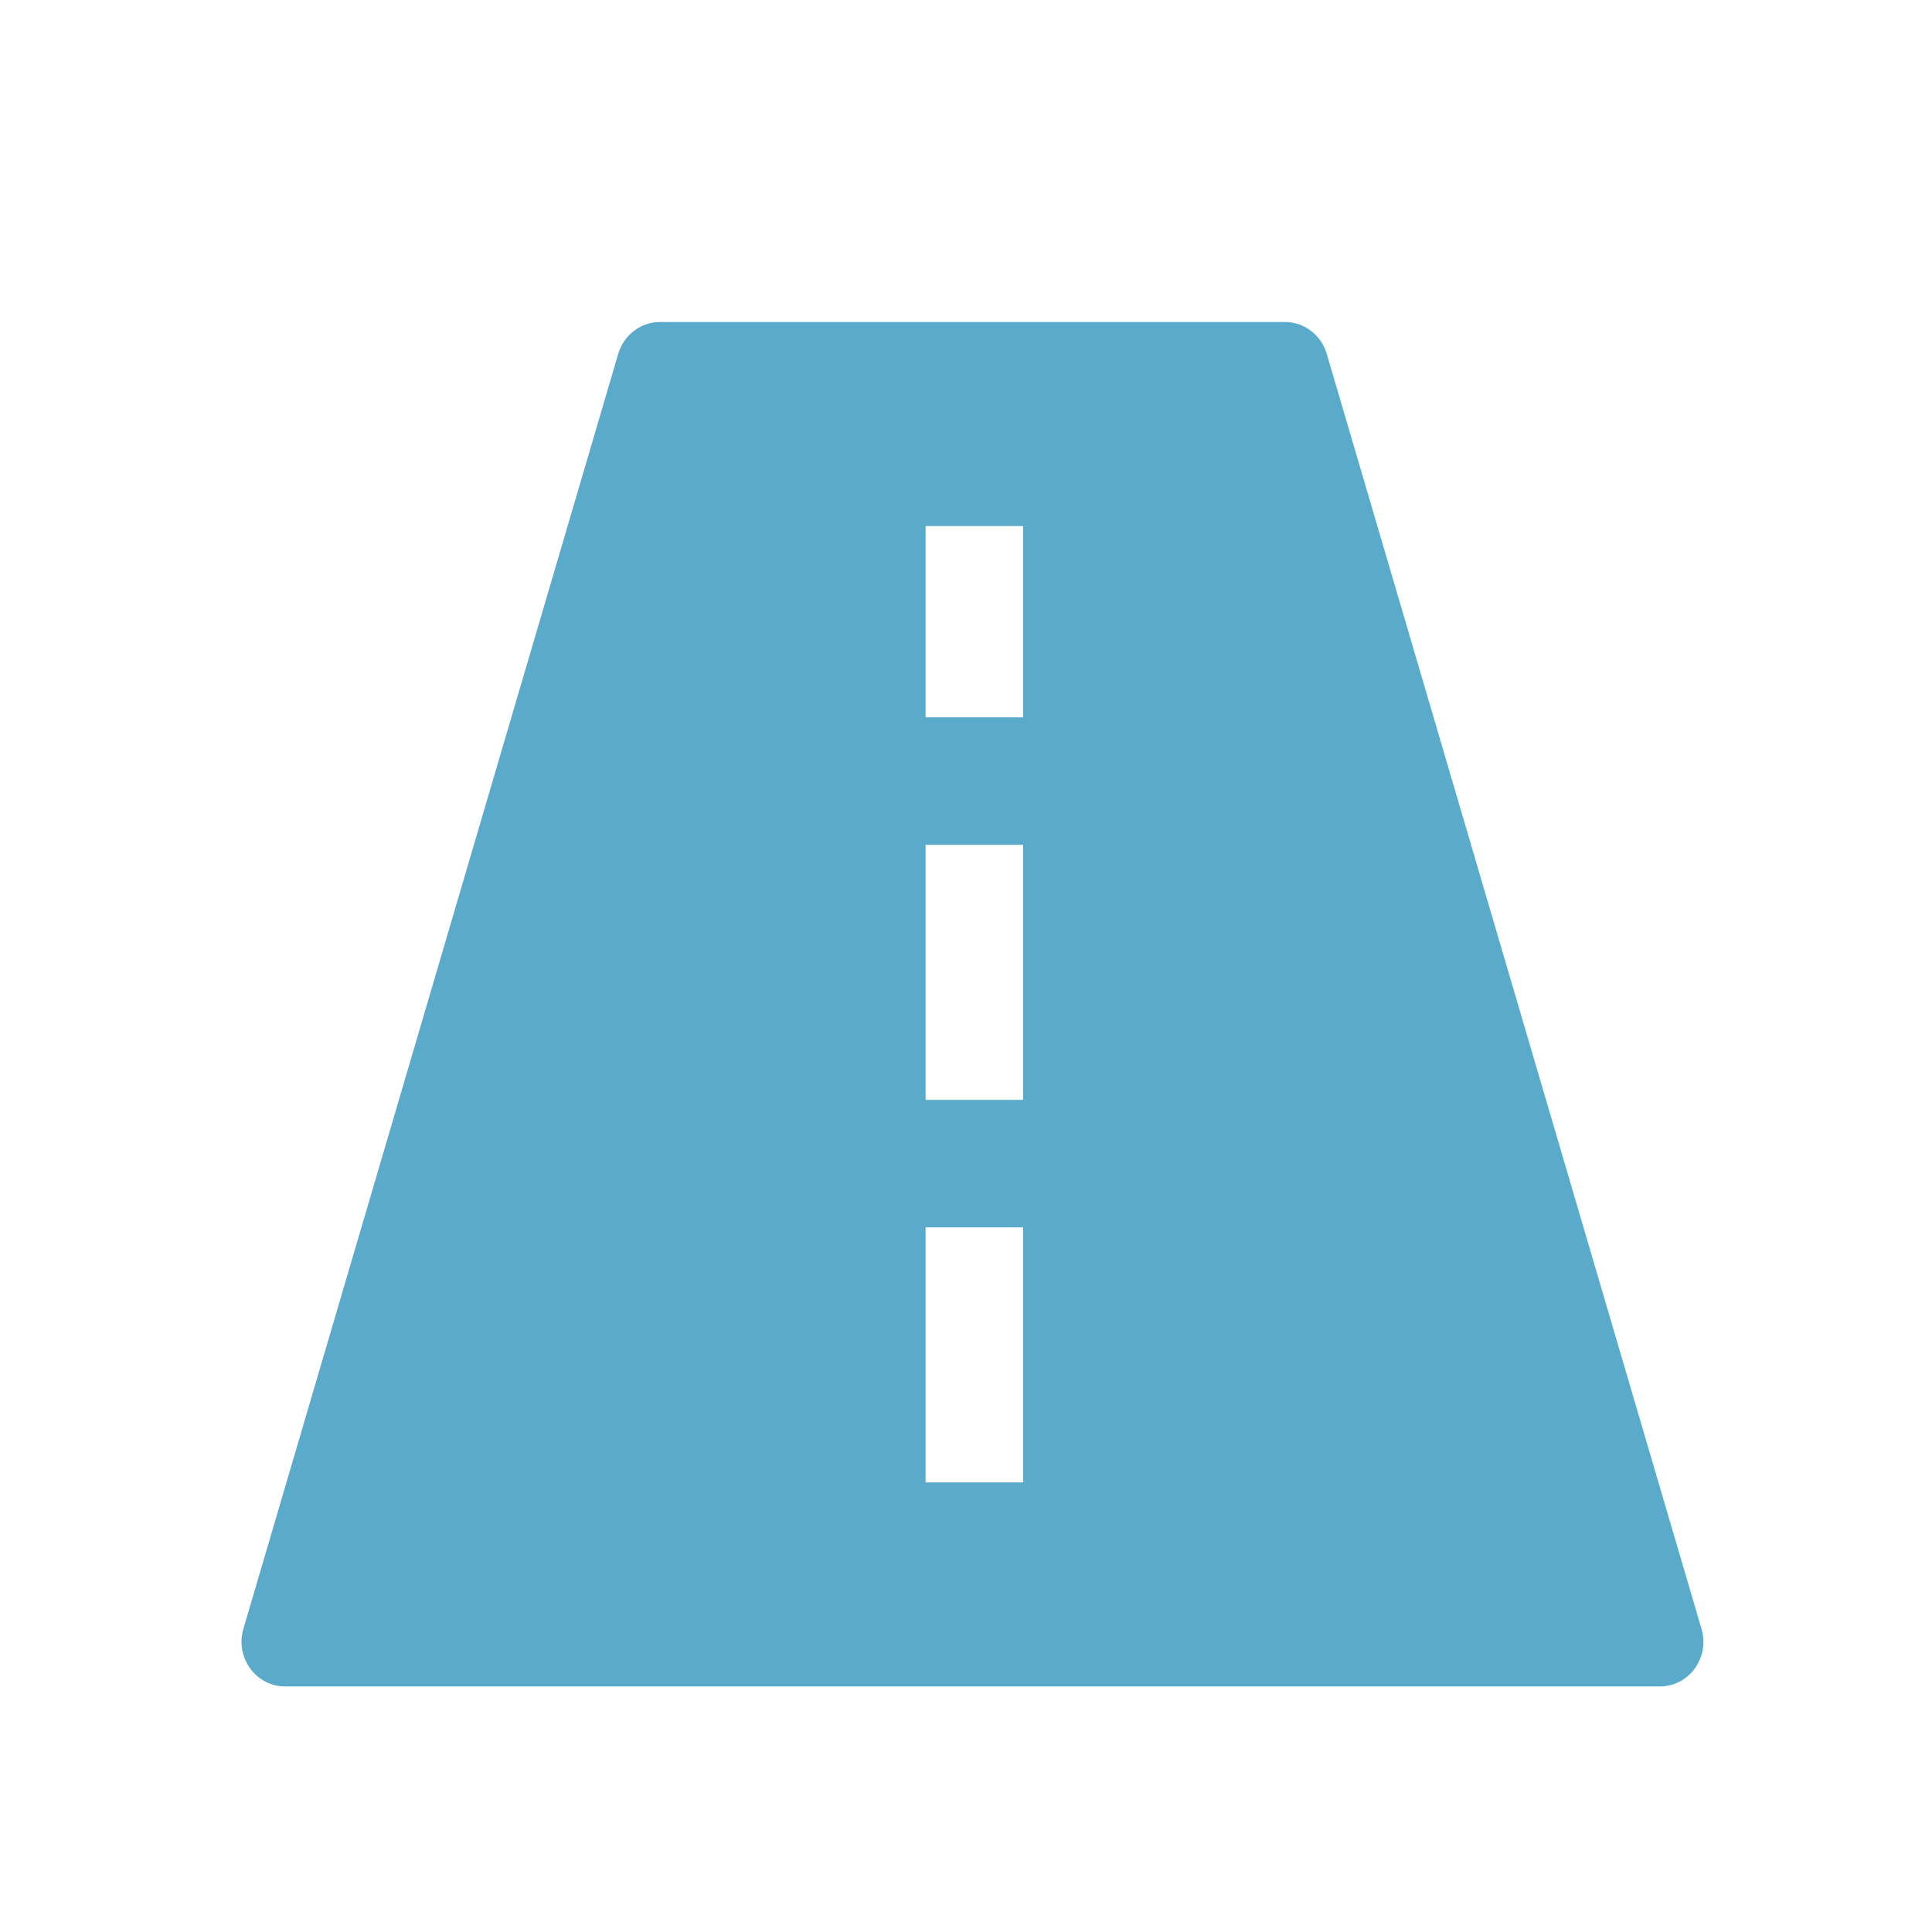
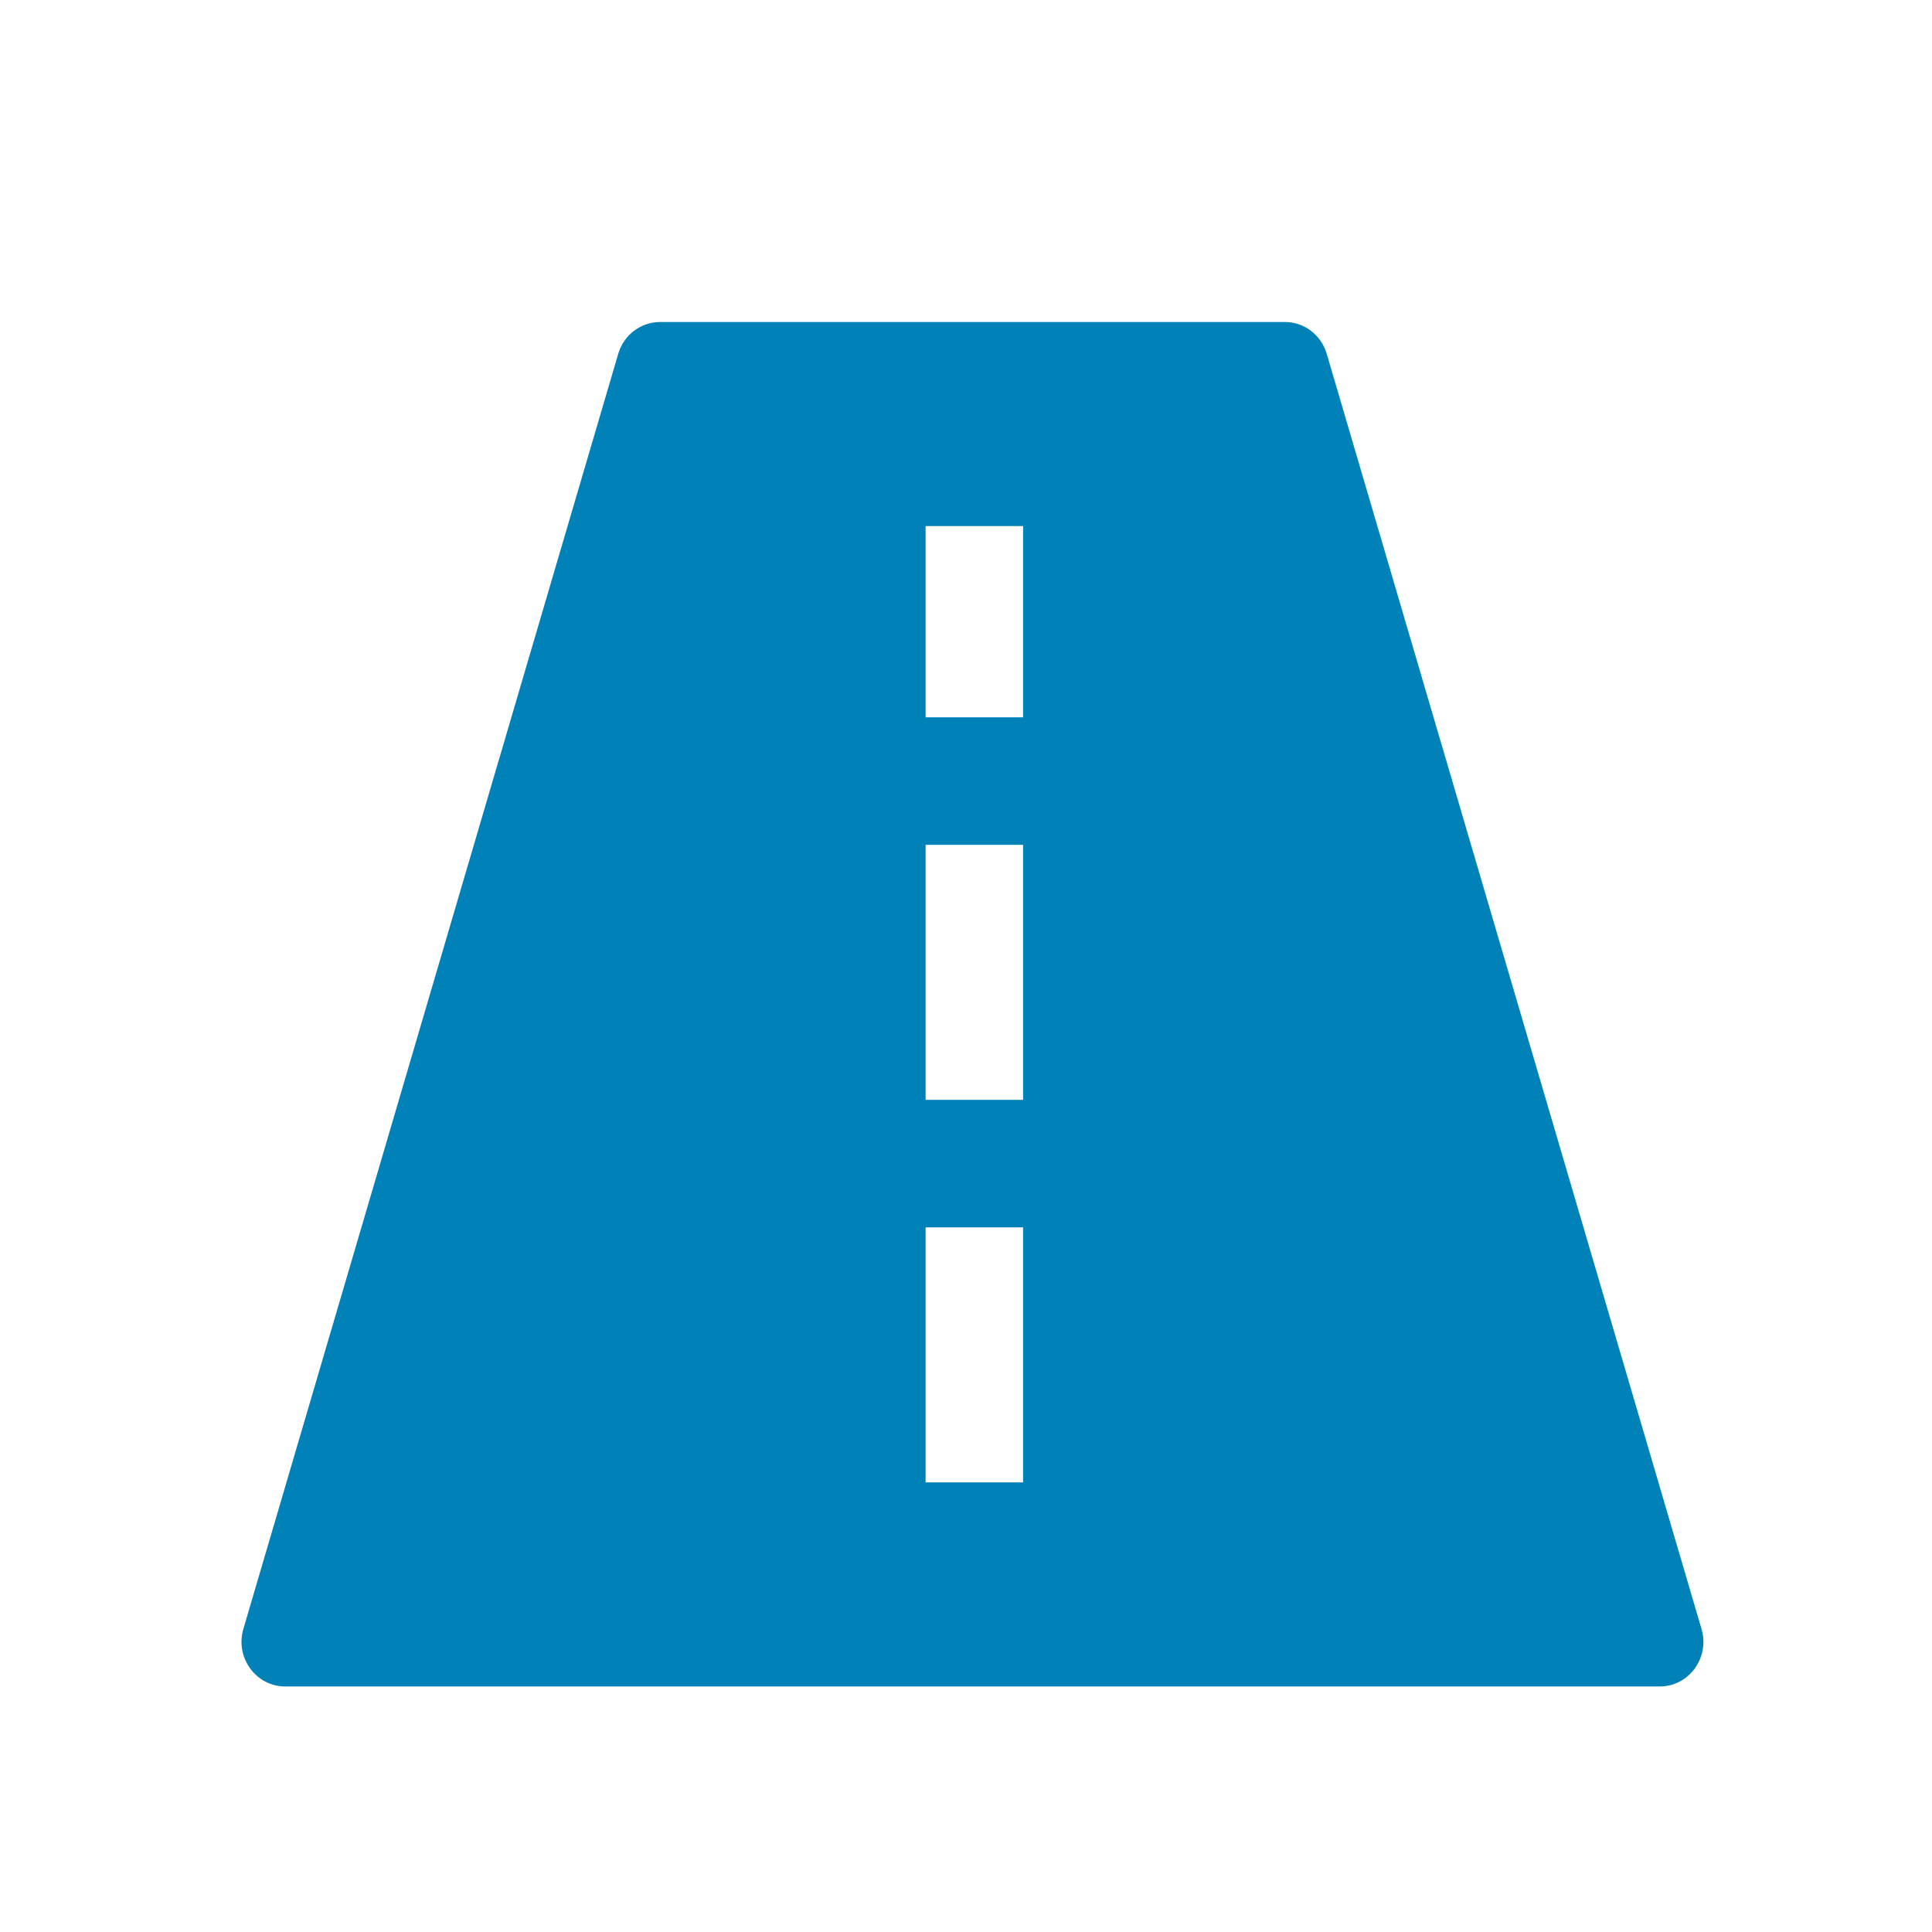
<svg xmlns="http://www.w3.org/2000/svg" width="24" height="24" viewBox="0 0 24 24" fill="none">
  <rect width="24" height="24" fill="#E5E5E5" />
  <rect width="1920" height="3273" transform="translate(-349 -406)" fill="white" />
-   <path fill-rule="evenodd" clip-rule="evenodd" d="M15.961 4C16.201 4 16.412 4.161 16.481 4.395L21.137 20.236C21.242 20.592 20.981 20.95 20.617 20.95H3.544C3.18 20.95 2.919 20.592 3.023 20.236L7.68 4.395C7.749 4.161 7.96 4 8.2 4H15.961ZM12.709 15.247H11.498V18.415H12.709V15.247ZM12.709 10.495H11.498V13.663H12.709V10.495ZM12.709 6.535H11.498V8.911H12.709V6.535Z" fill="#5AAACC" />
+   <path fill-rule="evenodd" clip-rule="evenodd" d="M15.961 4C16.201 4 16.412 4.161 16.481 4.395L21.137 20.236C21.242 20.592 20.981 20.95 20.617 20.95H3.544C3.18 20.95 2.919 20.592 3.023 20.236L7.68 4.395C7.749 4.161 7.96 4 8.2 4H15.961ZM12.709 15.247H11.498V18.415H12.709V15.247ZM12.709 10.495H11.498V13.663H12.709V10.495ZM12.709 6.535H11.498V8.911H12.709V6.535Z" fill="#0081B7" />
</svg>
